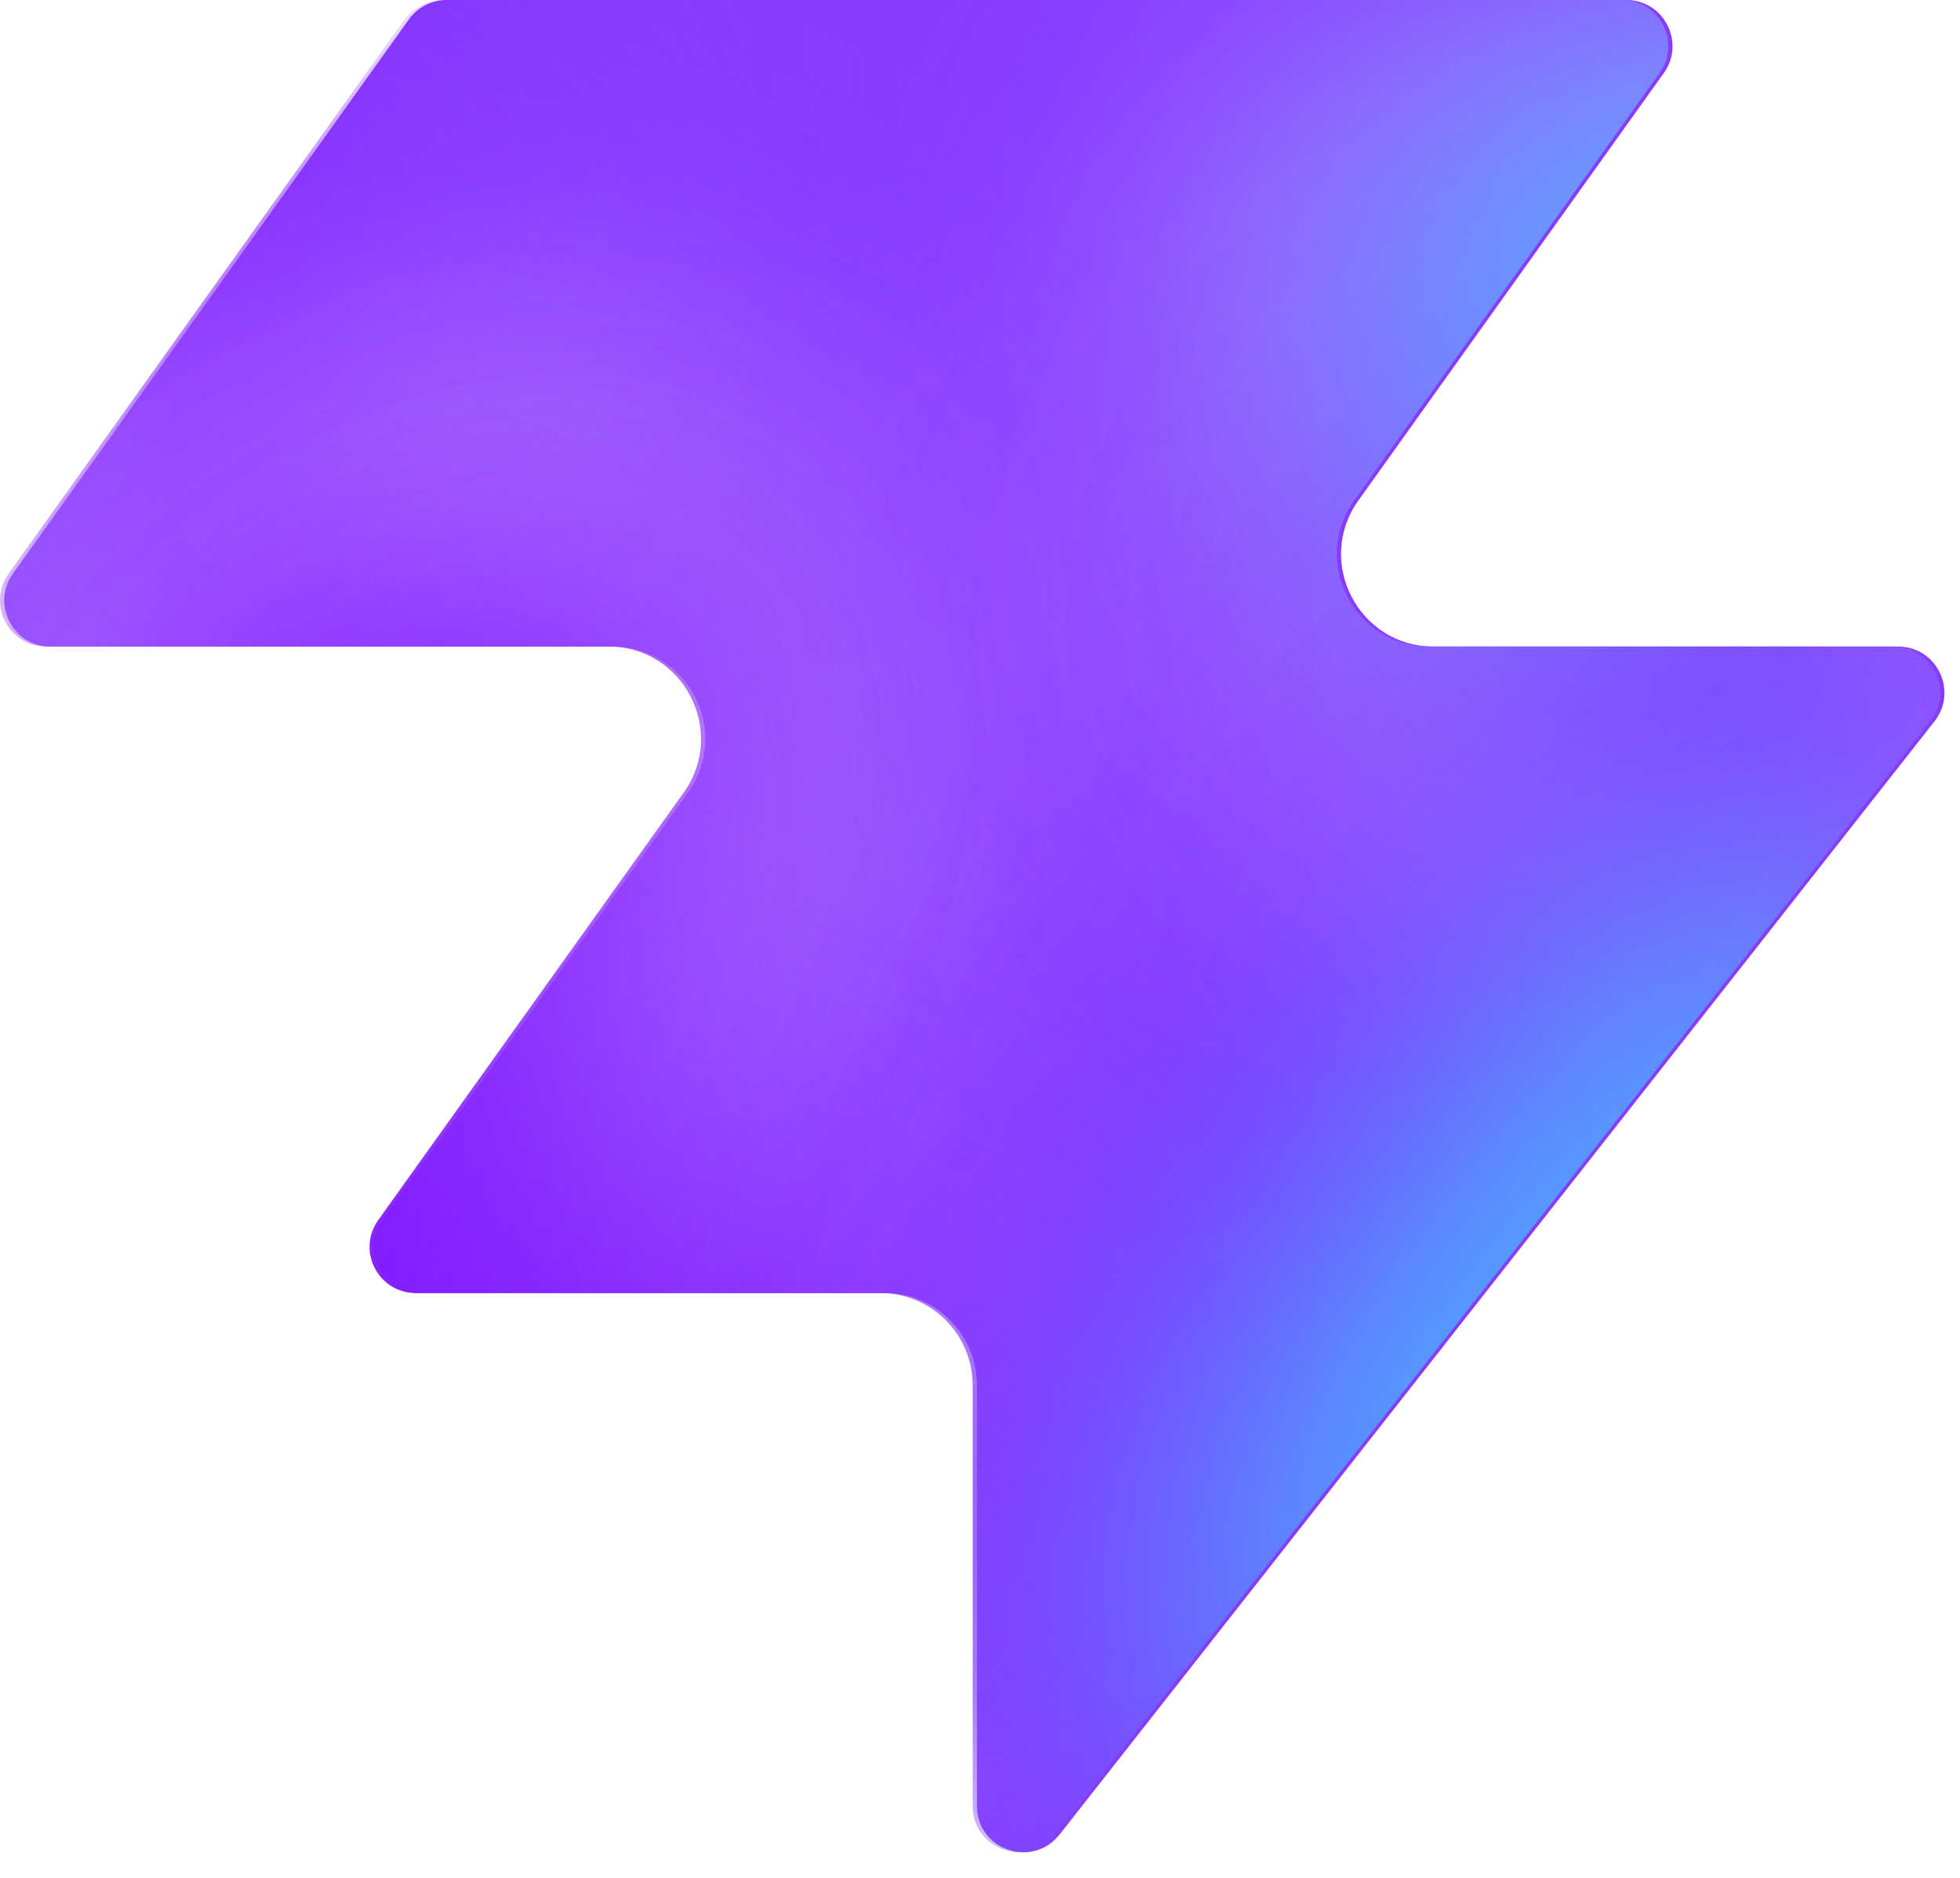
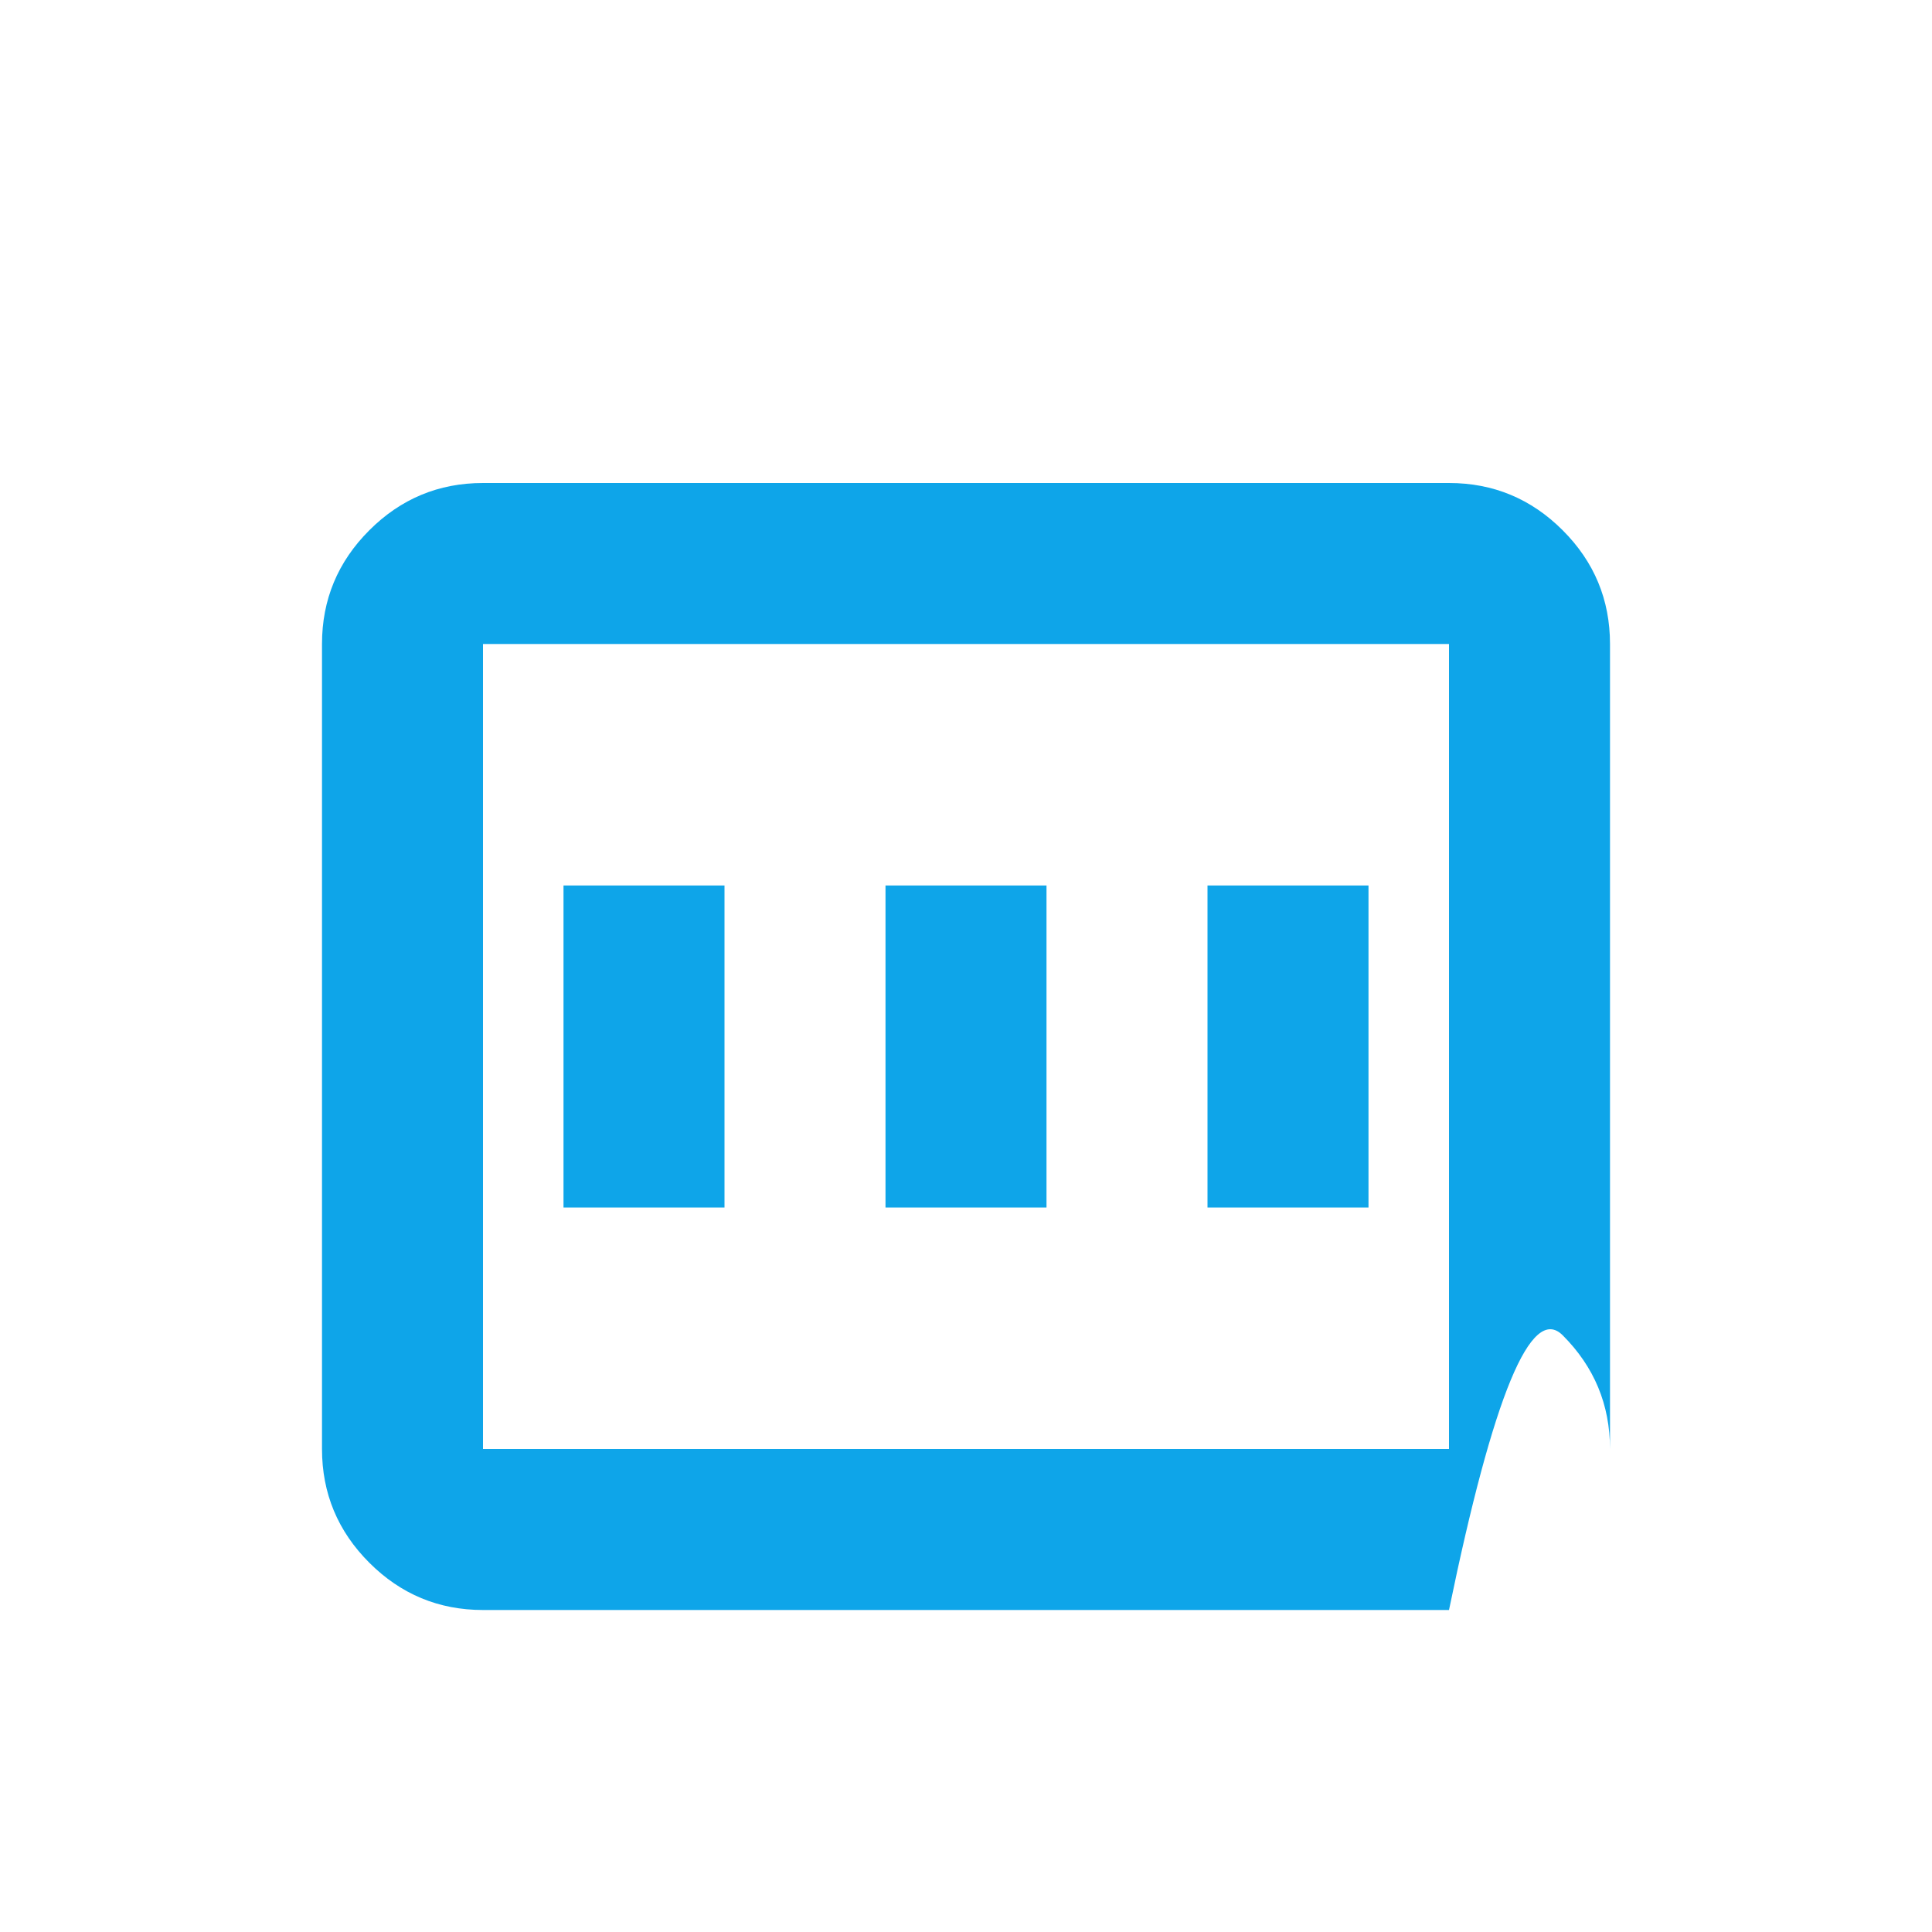
- <svg xmlns="http://www.w3.org/2000/svg" width="48" height="46" fill="none" viewBox="0 0 48 46">
-   <path fill="#863bff" d="M25.946 44.938c-.664.845-2.021.375-2.021-.698V33.937a2.26 2.26 0 0 0-2.262-2.262H10.287c-.92 0-1.456-1.04-.92-1.788l7.48-10.471c1.07-1.497 0-3.578-1.842-3.578H1.237c-.92 0-1.456-1.04-.92-1.788L10.013.474c.214-.297.556-.474.92-.474h28.894c.92 0 1.456 1.04.92 1.788l-7.48 10.471c-1.07 1.498 0 3.579 1.842 3.579h11.377c.943 0 1.473 1.088.89 1.83L25.947 44.94z" style="fill:#863bff;fill:color(display-p3 .525 .23 1);fill-opacity:1" />
-   <mask id="a" width="48" height="46" x="0" y="0" maskUnits="userSpaceOnUse" style="mask-type:alpha">
-     <path fill="#000" d="M25.842 44.938c-.664.844-2.021.375-2.021-.698V33.937a2.26 2.26 0 0 0-2.262-2.262H10.183c-.92 0-1.456-1.04-.92-1.788l7.48-10.471c1.07-1.498 0-3.579-1.842-3.579H1.133c-.92 0-1.456-1.04-.92-1.787L9.91.473c.214-.297.556-.474.92-.474h28.894c.92 0 1.456 1.04.92 1.788l-7.48 10.471c-1.07 1.498 0 3.578 1.842 3.578h11.377c.943 0 1.473 1.088.89 1.832L25.843 44.94z" style="fill:#000;fill-opacity:1" />
-   </mask>
-   <g mask="url(#a)">
-     <g filter="url(#b)">
-       <ellipse cx="5.508" cy="14.704" fill="#ede6ff" rx="5.508" ry="14.704" style="fill:#ede6ff;fill:color(display-p3 .927 .903 1);fill-opacity:1" transform="matrix(.00324 1 1 -.00324 -4.47 31.516)" />
-     </g>
-     <g filter="url(#c)">
-       <ellipse cx="10.399" cy="29.851" fill="#ede6ff" rx="10.399" ry="29.851" style="fill:#ede6ff;fill:color(display-p3 .927 .903 1);fill-opacity:1" transform="matrix(.00324 1 1 -.00324 -39.328 7.883)" />
-     </g>
-     <g filter="url(#d)">
-       <ellipse cx="5.508" cy="30.487" fill="#7e14ff" rx="5.508" ry="30.487" style="fill:#7e14ff;fill:color(display-p3 .492 .077 1);fill-opacity:1" transform="rotate(89.814 -25.913 -14.639)scale(1 -1)" />
-     </g>
-     <g filter="url(#e)">
-       <ellipse cx="5.508" cy="30.599" fill="#7e14ff" rx="5.508" ry="30.599" style="fill:#7e14ff;fill:color(display-p3 .492 .077 1);fill-opacity:1" transform="rotate(89.814 -32.644 -3.334)scale(1 -1)" />
-     </g>
-     <g filter="url(#f)">
-       <ellipse cx="5.508" cy="30.599" fill="#7e14ff" rx="5.508" ry="30.599" style="fill:#7e14ff;fill:color(display-p3 .492 .077 1);fill-opacity:1" transform="matrix(.00324 1 1 -.00324 -34.34 30.47)" />
-     </g>
-     <g filter="url(#g)">
-       <ellipse cx="14.072" cy="22.078" fill="#ede6ff" rx="14.072" ry="22.078" style="fill:#ede6ff;fill:color(display-p3 .927 .903 1);fill-opacity:1" transform="rotate(93.35 24.506 48.493)scale(-1 1)" />
-     </g>
-     <g filter="url(#h)">
-       <ellipse cx="3.47" cy="21.501" fill="#7e14ff" rx="3.47" ry="21.501" style="fill:#7e14ff;fill:color(display-p3 .492 .077 1);fill-opacity:1" transform="rotate(89.009 28.708 47.59)scale(-1 1)" />
-     </g>
-     <g filter="url(#i)">
-       <ellipse cx="3.47" cy="21.501" fill="#7e14ff" rx="3.47" ry="21.501" style="fill:#7e14ff;fill:color(display-p3 .492 .077 1);fill-opacity:1" transform="rotate(89.009 28.708 47.59)scale(-1 1)" />
-     </g>
-     <g filter="url(#j)">
-       <ellipse cx=".387" cy="8.972" fill="#7e14ff" rx="4.407" ry="29.108" style="fill:#7e14ff;fill:color(display-p3 .492 .077 1);fill-opacity:1" transform="rotate(39.51 .387 8.972)" />
-     </g>
-     <g filter="url(#k)">
-       <ellipse cx="47.523" cy="-6.092" fill="#7e14ff" rx="4.407" ry="29.108" style="fill:#7e14ff;fill:color(display-p3 .492 .077 1);fill-opacity:1" transform="rotate(37.892 47.523 -6.092)" />
-     </g>
-     <g filter="url(#l)">
-       <ellipse cx="41.412" cy="6.333" fill="#47bfff" rx="5.971" ry="9.665" style="fill:#47bfff;fill:color(display-p3 .28 .748 1);fill-opacity:1" transform="rotate(37.892 41.412 6.333)" />
-     </g>
-     <g filter="url(#m)">
-       <ellipse cx="-1.879" cy="38.332" fill="#7e14ff" rx="4.407" ry="29.108" style="fill:#7e14ff;fill:color(display-p3 .492 .077 1);fill-opacity:1" transform="rotate(37.892 -1.88 38.332)" />
-     </g>
-     <g filter="url(#n)">
-       <ellipse cx="-1.879" cy="38.332" fill="#7e14ff" rx="4.407" ry="29.108" style="fill:#7e14ff;fill:color(display-p3 .492 .077 1);fill-opacity:1" transform="rotate(37.892 -1.88 38.332)" />
-     </g>
-     <g filter="url(#o)">
-       <ellipse cx="35.651" cy="29.907" fill="#7e14ff" rx="4.407" ry="29.108" style="fill:#7e14ff;fill:color(display-p3 .492 .077 1);fill-opacity:1" transform="rotate(37.892 35.651 29.907)" />
-     </g>
-     <g filter="url(#p)">
-       <ellipse cx="38.418" cy="32.4" fill="#47bfff" rx="5.971" ry="15.297" style="fill:#47bfff;fill:color(display-p3 .28 .748 1);fill-opacity:1" transform="rotate(37.892 38.418 32.4)" />
-     </g>
-   </g>
-   <defs>
-     <filter id="b" width="60.045" height="41.654" x="-19.77" y="16.149" color-interpolation-filters="sRGB" filterUnits="userSpaceOnUse">
-       <feFlood flood-opacity="0" result="BackgroundImageFix" />
-       <feBlend in="SourceGraphic" in2="BackgroundImageFix" result="shape" />
-       <feGaussianBlur result="effect1_foregroundBlur_2002_17158" stdDeviation="7.659" />
-     </filter>
-     <filter id="c" width="90.34" height="51.437" x="-54.613" y="-7.533" color-interpolation-filters="sRGB" filterUnits="userSpaceOnUse">
-       <feFlood flood-opacity="0" result="BackgroundImageFix" />
-       <feBlend in="SourceGraphic" in2="BackgroundImageFix" result="shape" />
-       <feGaussianBlur result="effect1_foregroundBlur_2002_17158" stdDeviation="7.659" />
-     </filter>
-     <filter id="d" width="79.355" height="29.4" x="-49.64" y="2.03" color-interpolation-filters="sRGB" filterUnits="userSpaceOnUse">
-       <feFlood flood-opacity="0" result="BackgroundImageFix" />
-       <feBlend in="SourceGraphic" in2="BackgroundImageFix" result="shape" />
-       <feGaussianBlur result="effect1_foregroundBlur_2002_17158" stdDeviation="4.596" />
-     </filter>
-     <filter id="e" width="79.579" height="29.4" x="-45.045" y="20.029" color-interpolation-filters="sRGB" filterUnits="userSpaceOnUse">
-       <feFlood flood-opacity="0" result="BackgroundImageFix" />
-       <feBlend in="SourceGraphic" in2="BackgroundImageFix" result="shape" />
-       <feGaussianBlur result="effect1_foregroundBlur_2002_17158" stdDeviation="4.596" />
-     </filter>
-     <filter id="f" width="79.579" height="29.4" x="-43.513" y="21.178" color-interpolation-filters="sRGB" filterUnits="userSpaceOnUse">
-       <feFlood flood-opacity="0" result="BackgroundImageFix" />
-       <feBlend in="SourceGraphic" in2="BackgroundImageFix" result="shape" />
-       <feGaussianBlur result="effect1_foregroundBlur_2002_17158" stdDeviation="4.596" />
-     </filter>
-     <filter id="g" width="74.749" height="58.852" x="15.756" y="-17.901" color-interpolation-filters="sRGB" filterUnits="userSpaceOnUse">
-       <feFlood flood-opacity="0" result="BackgroundImageFix" />
-       <feBlend in="SourceGraphic" in2="BackgroundImageFix" result="shape" />
-       <feGaussianBlur result="effect1_foregroundBlur_2002_17158" stdDeviation="7.659" />
-     </filter>
-     <filter id="h" width="61.377" height="25.362" x="23.548" y="2.284" color-interpolation-filters="sRGB" filterUnits="userSpaceOnUse">
-       <feFlood flood-opacity="0" result="BackgroundImageFix" />
-       <feBlend in="SourceGraphic" in2="BackgroundImageFix" result="shape" />
-       <feGaussianBlur result="effect1_foregroundBlur_2002_17158" stdDeviation="4.596" />
-     </filter>
-     <filter id="i" width="61.377" height="25.362" x="23.548" y="2.284" color-interpolation-filters="sRGB" filterUnits="userSpaceOnUse">
-       <feFlood flood-opacity="0" result="BackgroundImageFix" />
-       <feBlend in="SourceGraphic" in2="BackgroundImageFix" result="shape" />
-       <feGaussianBlur result="effect1_foregroundBlur_2002_17158" stdDeviation="4.596" />
-     </filter>
-     <filter id="j" width="56.045" height="63.649" x="-27.636" y="-22.853" color-interpolation-filters="sRGB" filterUnits="userSpaceOnUse">
-       <feFlood flood-opacity="0" result="BackgroundImageFix" />
-       <feBlend in="SourceGraphic" in2="BackgroundImageFix" result="shape" />
-       <feGaussianBlur result="effect1_foregroundBlur_2002_17158" stdDeviation="4.596" />
-     </filter>
-     <filter id="k" width="54.814" height="64.646" x="20.116" y="-38.415" color-interpolation-filters="sRGB" filterUnits="userSpaceOnUse">
-       <feFlood flood-opacity="0" result="BackgroundImageFix" />
-       <feBlend in="SourceGraphic" in2="BackgroundImageFix" result="shape" />
-       <feGaussianBlur result="effect1_foregroundBlur_2002_17158" stdDeviation="4.596" />
-     </filter>
-     <filter id="l" width="33.541" height="35.313" x="24.641" y="-11.323" color-interpolation-filters="sRGB" filterUnits="userSpaceOnUse">
-       <feFlood flood-opacity="0" result="BackgroundImageFix" />
-       <feBlend in="SourceGraphic" in2="BackgroundImageFix" result="shape" />
-       <feGaussianBlur result="effect1_foregroundBlur_2002_17158" stdDeviation="4.596" />
-     </filter>
-     <filter id="m" width="54.814" height="64.646" x="-29.286" y="6.009" color-interpolation-filters="sRGB" filterUnits="userSpaceOnUse">
-       <feFlood flood-opacity="0" result="BackgroundImageFix" />
-       <feBlend in="SourceGraphic" in2="BackgroundImageFix" result="shape" />
-       <feGaussianBlur result="effect1_foregroundBlur_2002_17158" stdDeviation="4.596" />
-     </filter>
-     <filter id="n" width="54.814" height="64.646" x="-29.286" y="6.009" color-interpolation-filters="sRGB" filterUnits="userSpaceOnUse">
-       <feFlood flood-opacity="0" result="BackgroundImageFix" />
-       <feBlend in="SourceGraphic" in2="BackgroundImageFix" result="shape" />
-       <feGaussianBlur result="effect1_foregroundBlur_2002_17158" stdDeviation="4.596" />
-     </filter>
-     <filter id="o" width="54.814" height="64.646" x="8.244" y="-2.416" color-interpolation-filters="sRGB" filterUnits="userSpaceOnUse">
-       <feFlood flood-opacity="0" result="BackgroundImageFix" />
-       <feBlend in="SourceGraphic" in2="BackgroundImageFix" result="shape" />
-       <feGaussianBlur result="effect1_foregroundBlur_2002_17158" stdDeviation="4.596" />
-     </filter>
-     <filter id="p" width="39.409" height="43.623" x="18.713" y="10.588" color-interpolation-filters="sRGB" filterUnits="userSpaceOnUse">
-       <feFlood flood-opacity="0" result="BackgroundImageFix" />
-       <feBlend in="SourceGraphic" in2="BackgroundImageFix" result="shape" />
-       <feGaussianBlur result="effect1_foregroundBlur_2002_17158" stdDeviation="4.596" />
-     </filter>
-   </defs>
+ <svg xmlns="http://www.w3.org/2000/svg" height="48" viewBox="0 -960 960 960" width="48" fill="#0ea5e9">
+   <path d="M240-160q-33 0-56.5-23.5T160-240v-400q0-33 23.5-56.5T240-720h480q33 0 56.5 23.5T800-640v400q0-33-23.5-56.5T720-160H240Zm0-80h480v-400H240v400Zm40-120h80v-160h-80v160Zm160 0h80v-160h-80v160Zm160 0h80v-160h-80v160ZM240-240v-400 400Z" />
</svg>
